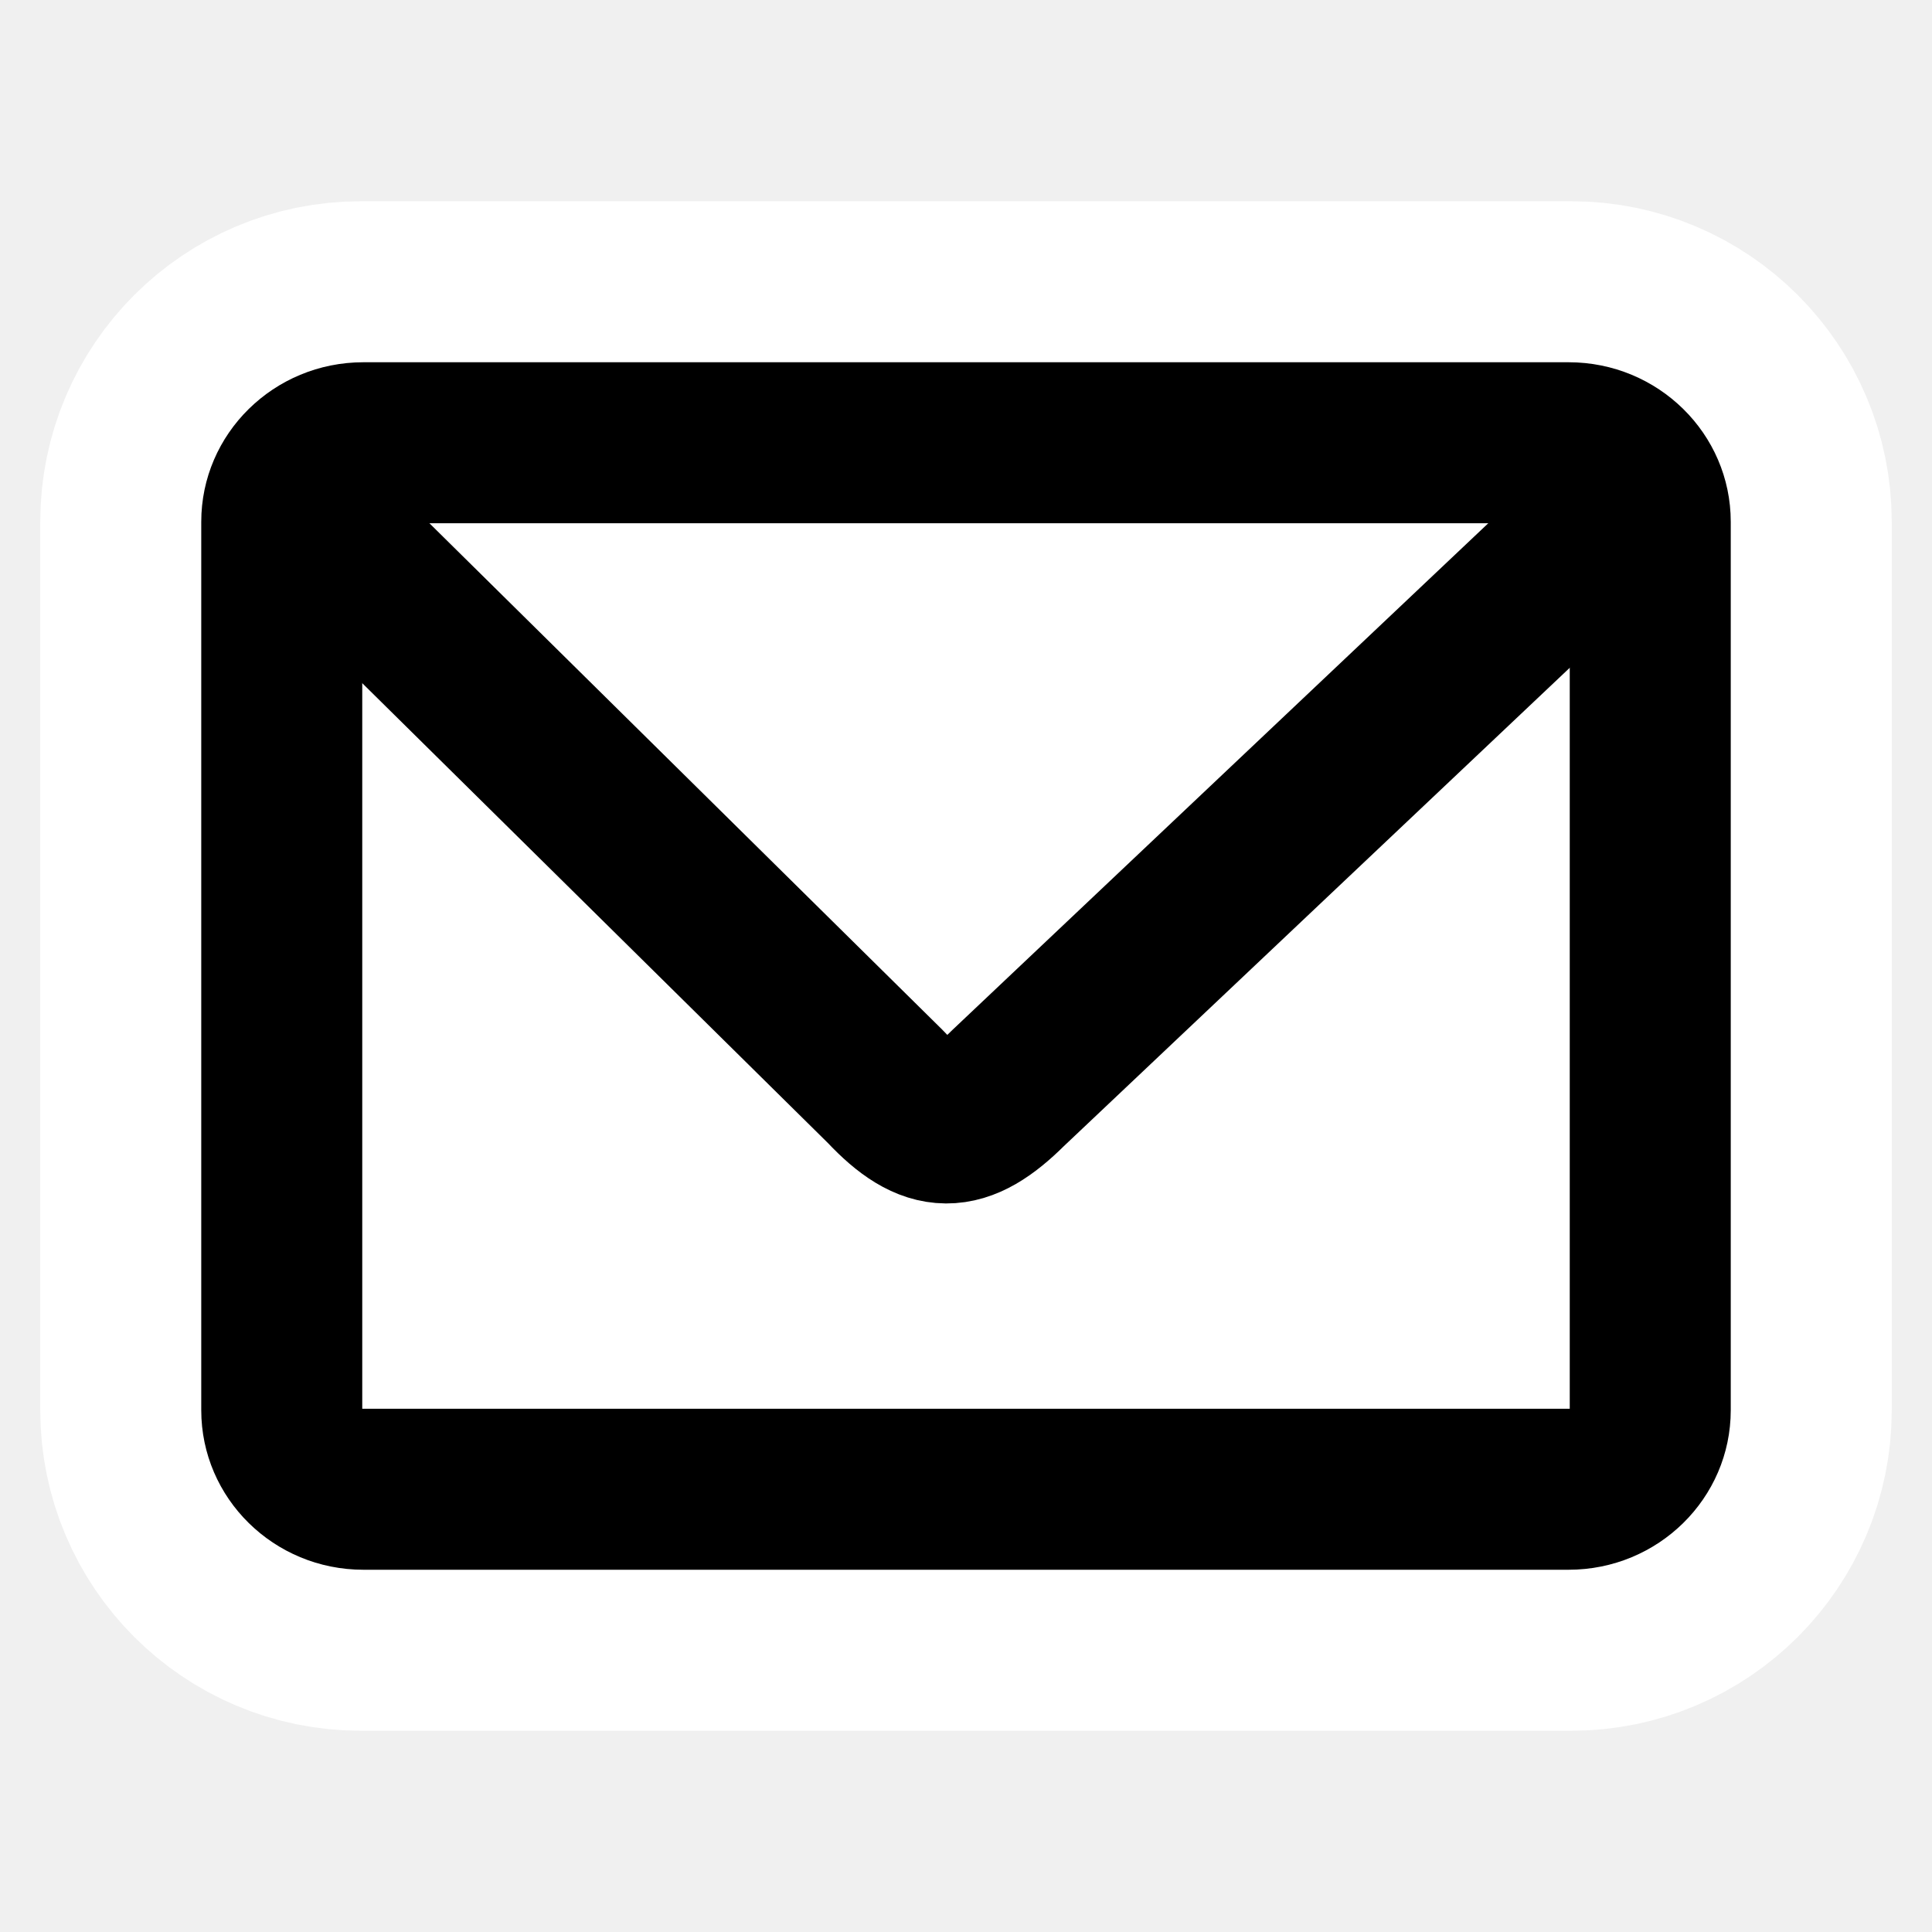
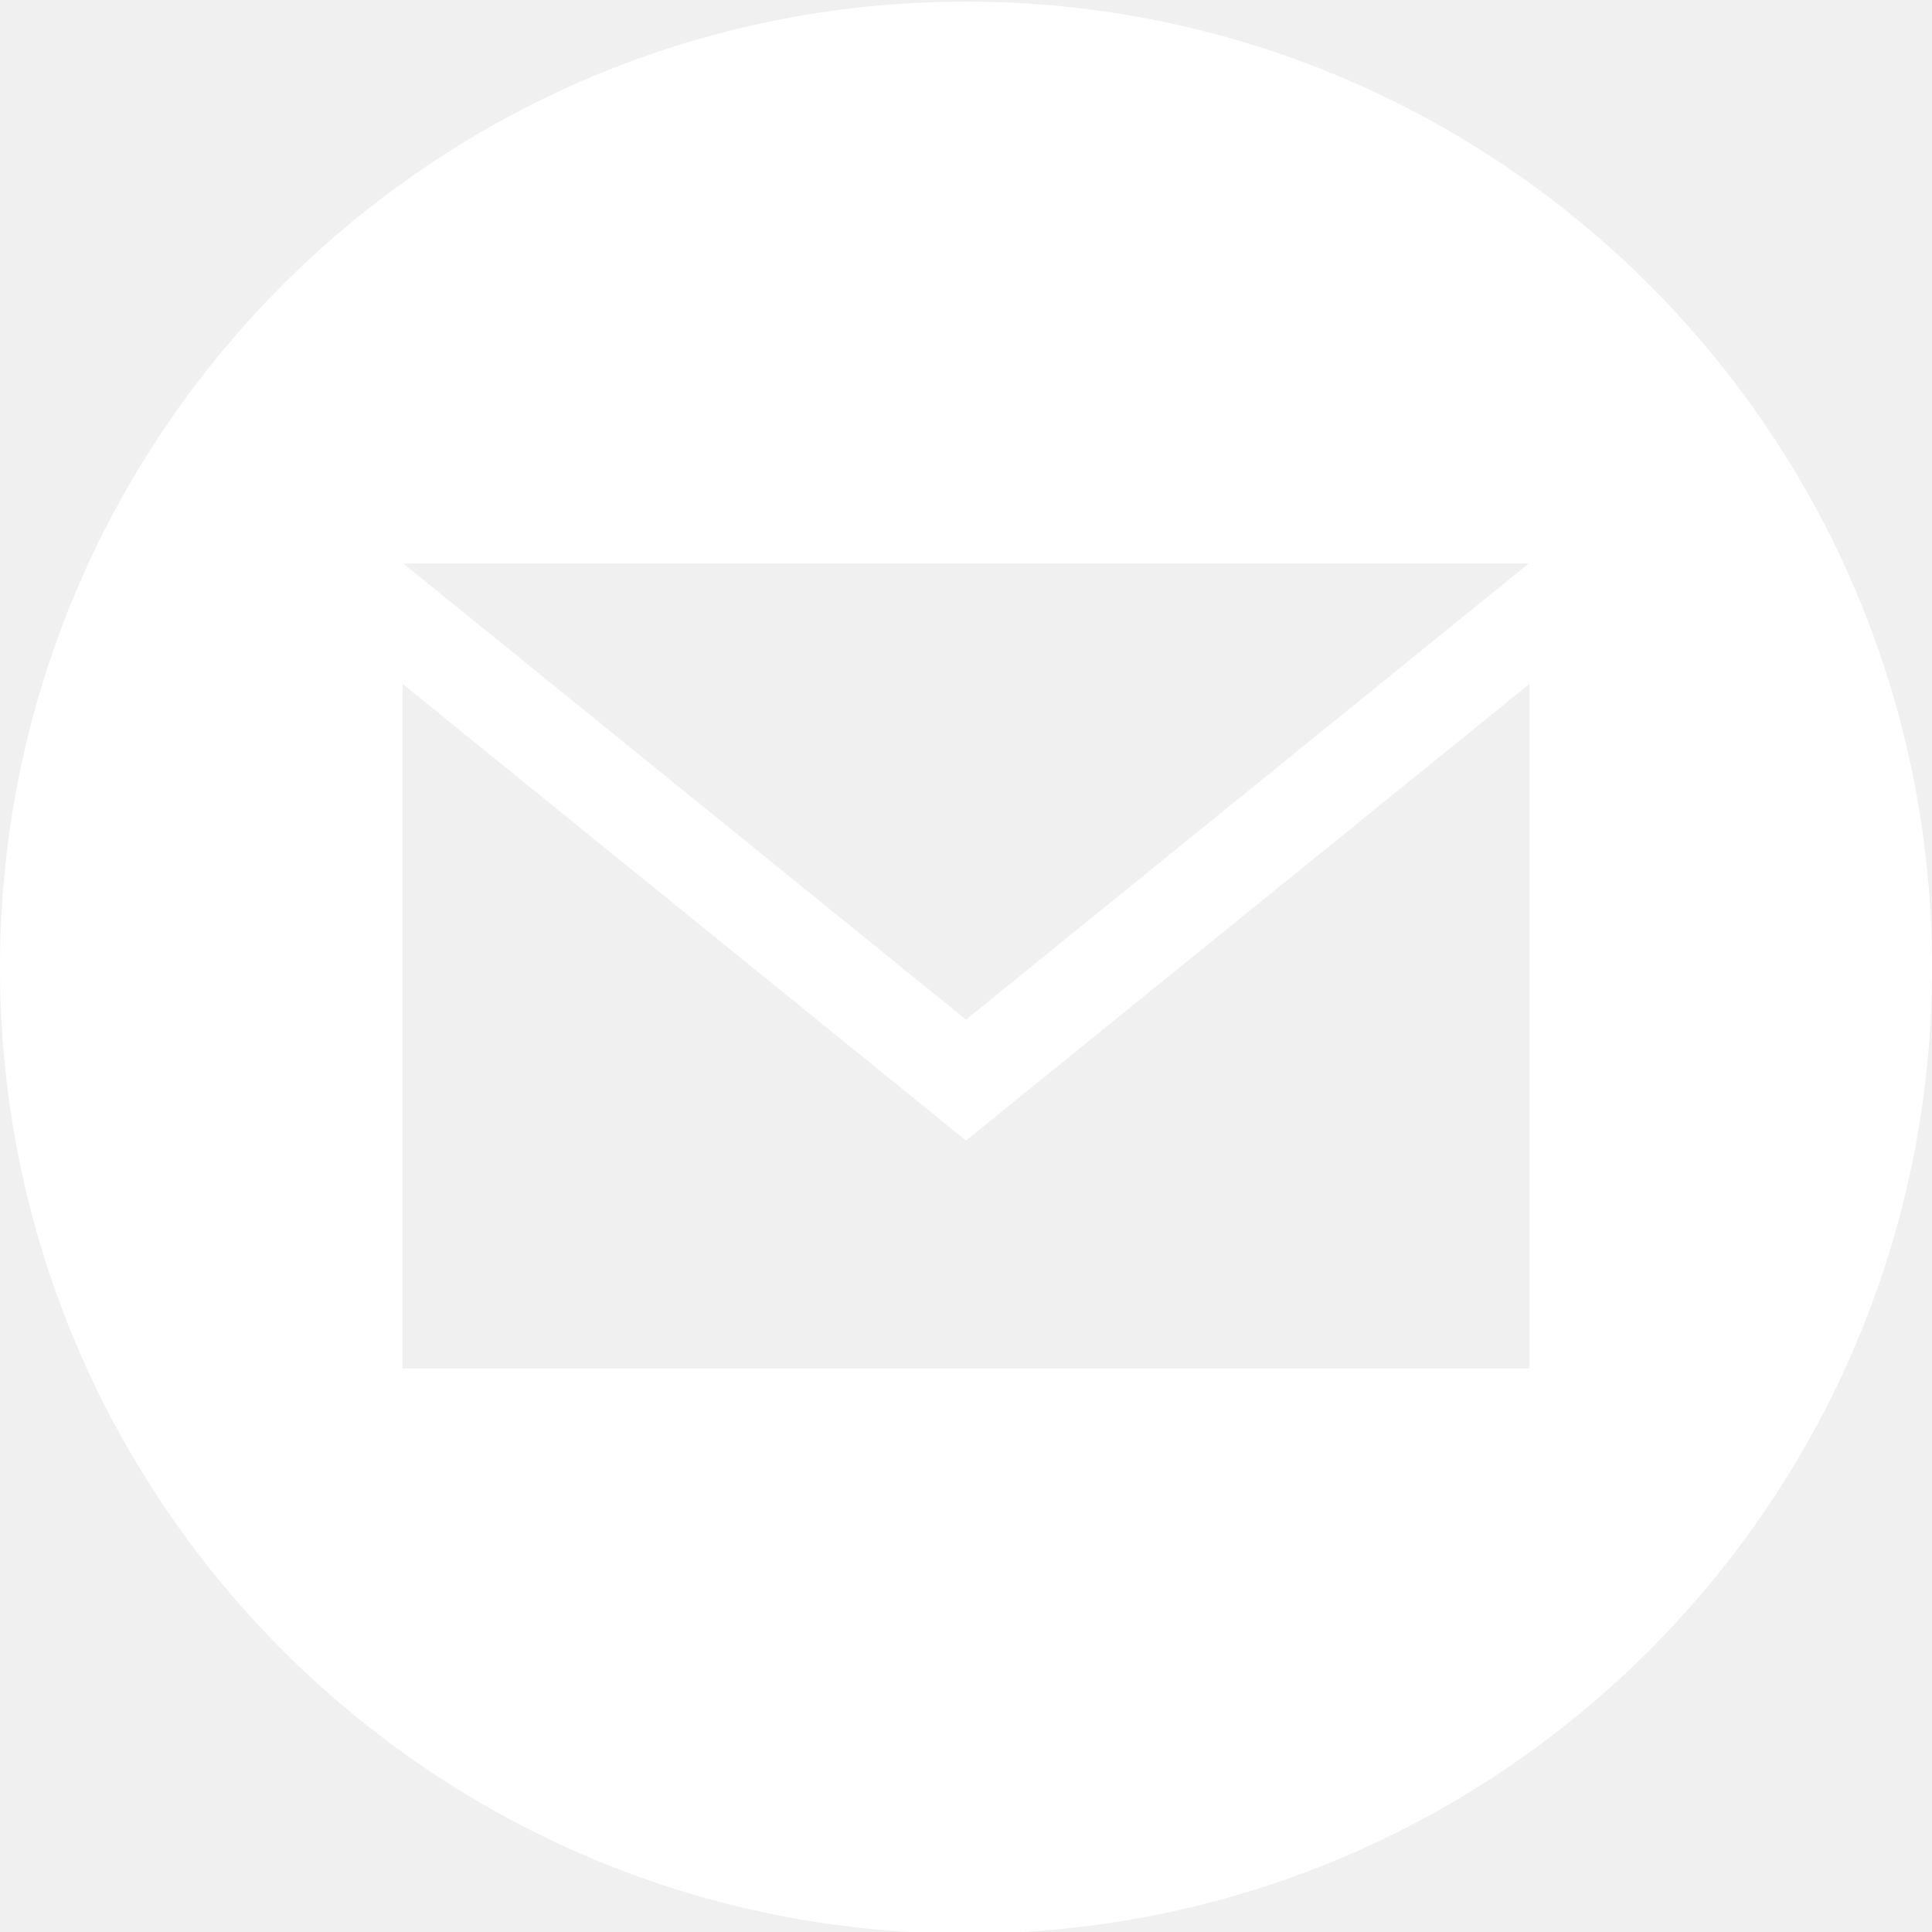
- <svg xmlns="http://www.w3.org/2000/svg" width="48px" height="48px" id="svg1307">
-   <defs id="defs1309" />
-   <g id="layer1">
-     <rect ry="3.965" rx="3.963" y="9" x="5" height="30" width="38" id="rect4006" style="fill:white;fill-opacity:1;fill-rule:evenodd;stroke:white;stroke-width:8;stroke-linecap:butt;stroke-linejoin:miter;stroke-miterlimit:4;stroke-dasharray:none;stroke-opacity:1" />
-     <rect style="fill:black;fill-opacity:1;fill-rule:evenodd;stroke:none;stroke-width:1px;stroke-linecap:butt;stroke-linejoin:miter;stroke-opacity:1" id="rect2248" width="38" height="30" x="5" y="9" rx="4.029" ry="3.965" />
-     <rect style="fill:white;fill-opacity:1;fill-rule:evenodd;stroke:none;stroke-width:1px;stroke-linecap:butt;stroke-linejoin:miter;stroke-opacity:1" id="rect3123" width="30" height="22" x="9" y="13" rx="0" ry="0" />
-     <path style="fill:none;fill-opacity:0.75;fill-rule:evenodd;stroke:black;stroke-width:4;stroke-linecap:round;stroke-linejoin:round;stroke-miterlimit:4;stroke-dasharray:none;stroke-opacity:1;" d="M 8,13.175 L 22,27 C 23.125,28.199 23.884,28.189 25.046,27.033 L 40.077,12.82" id="path4000" />
-   </g>
+ <svg xmlns="http://www.w3.org/2000/svg" width="24" height="24" viewBox="0 0 24 24" version="1.1" id="svg4">
+   <defs id="defs8" />
+   <path d="M12 .02c-6.627 0-12 5.373-12 12s5.373 12 12 12 12-5.373 12-12-5.373-12-12-12zm6.99 6.98l-6.99 5.666-6.991-5.666h13.981zm.01 10h-14v-8.505l7 5.673 7-5.672v8.504z" id="path2" style="fill:#ffffff" />
</svg>
